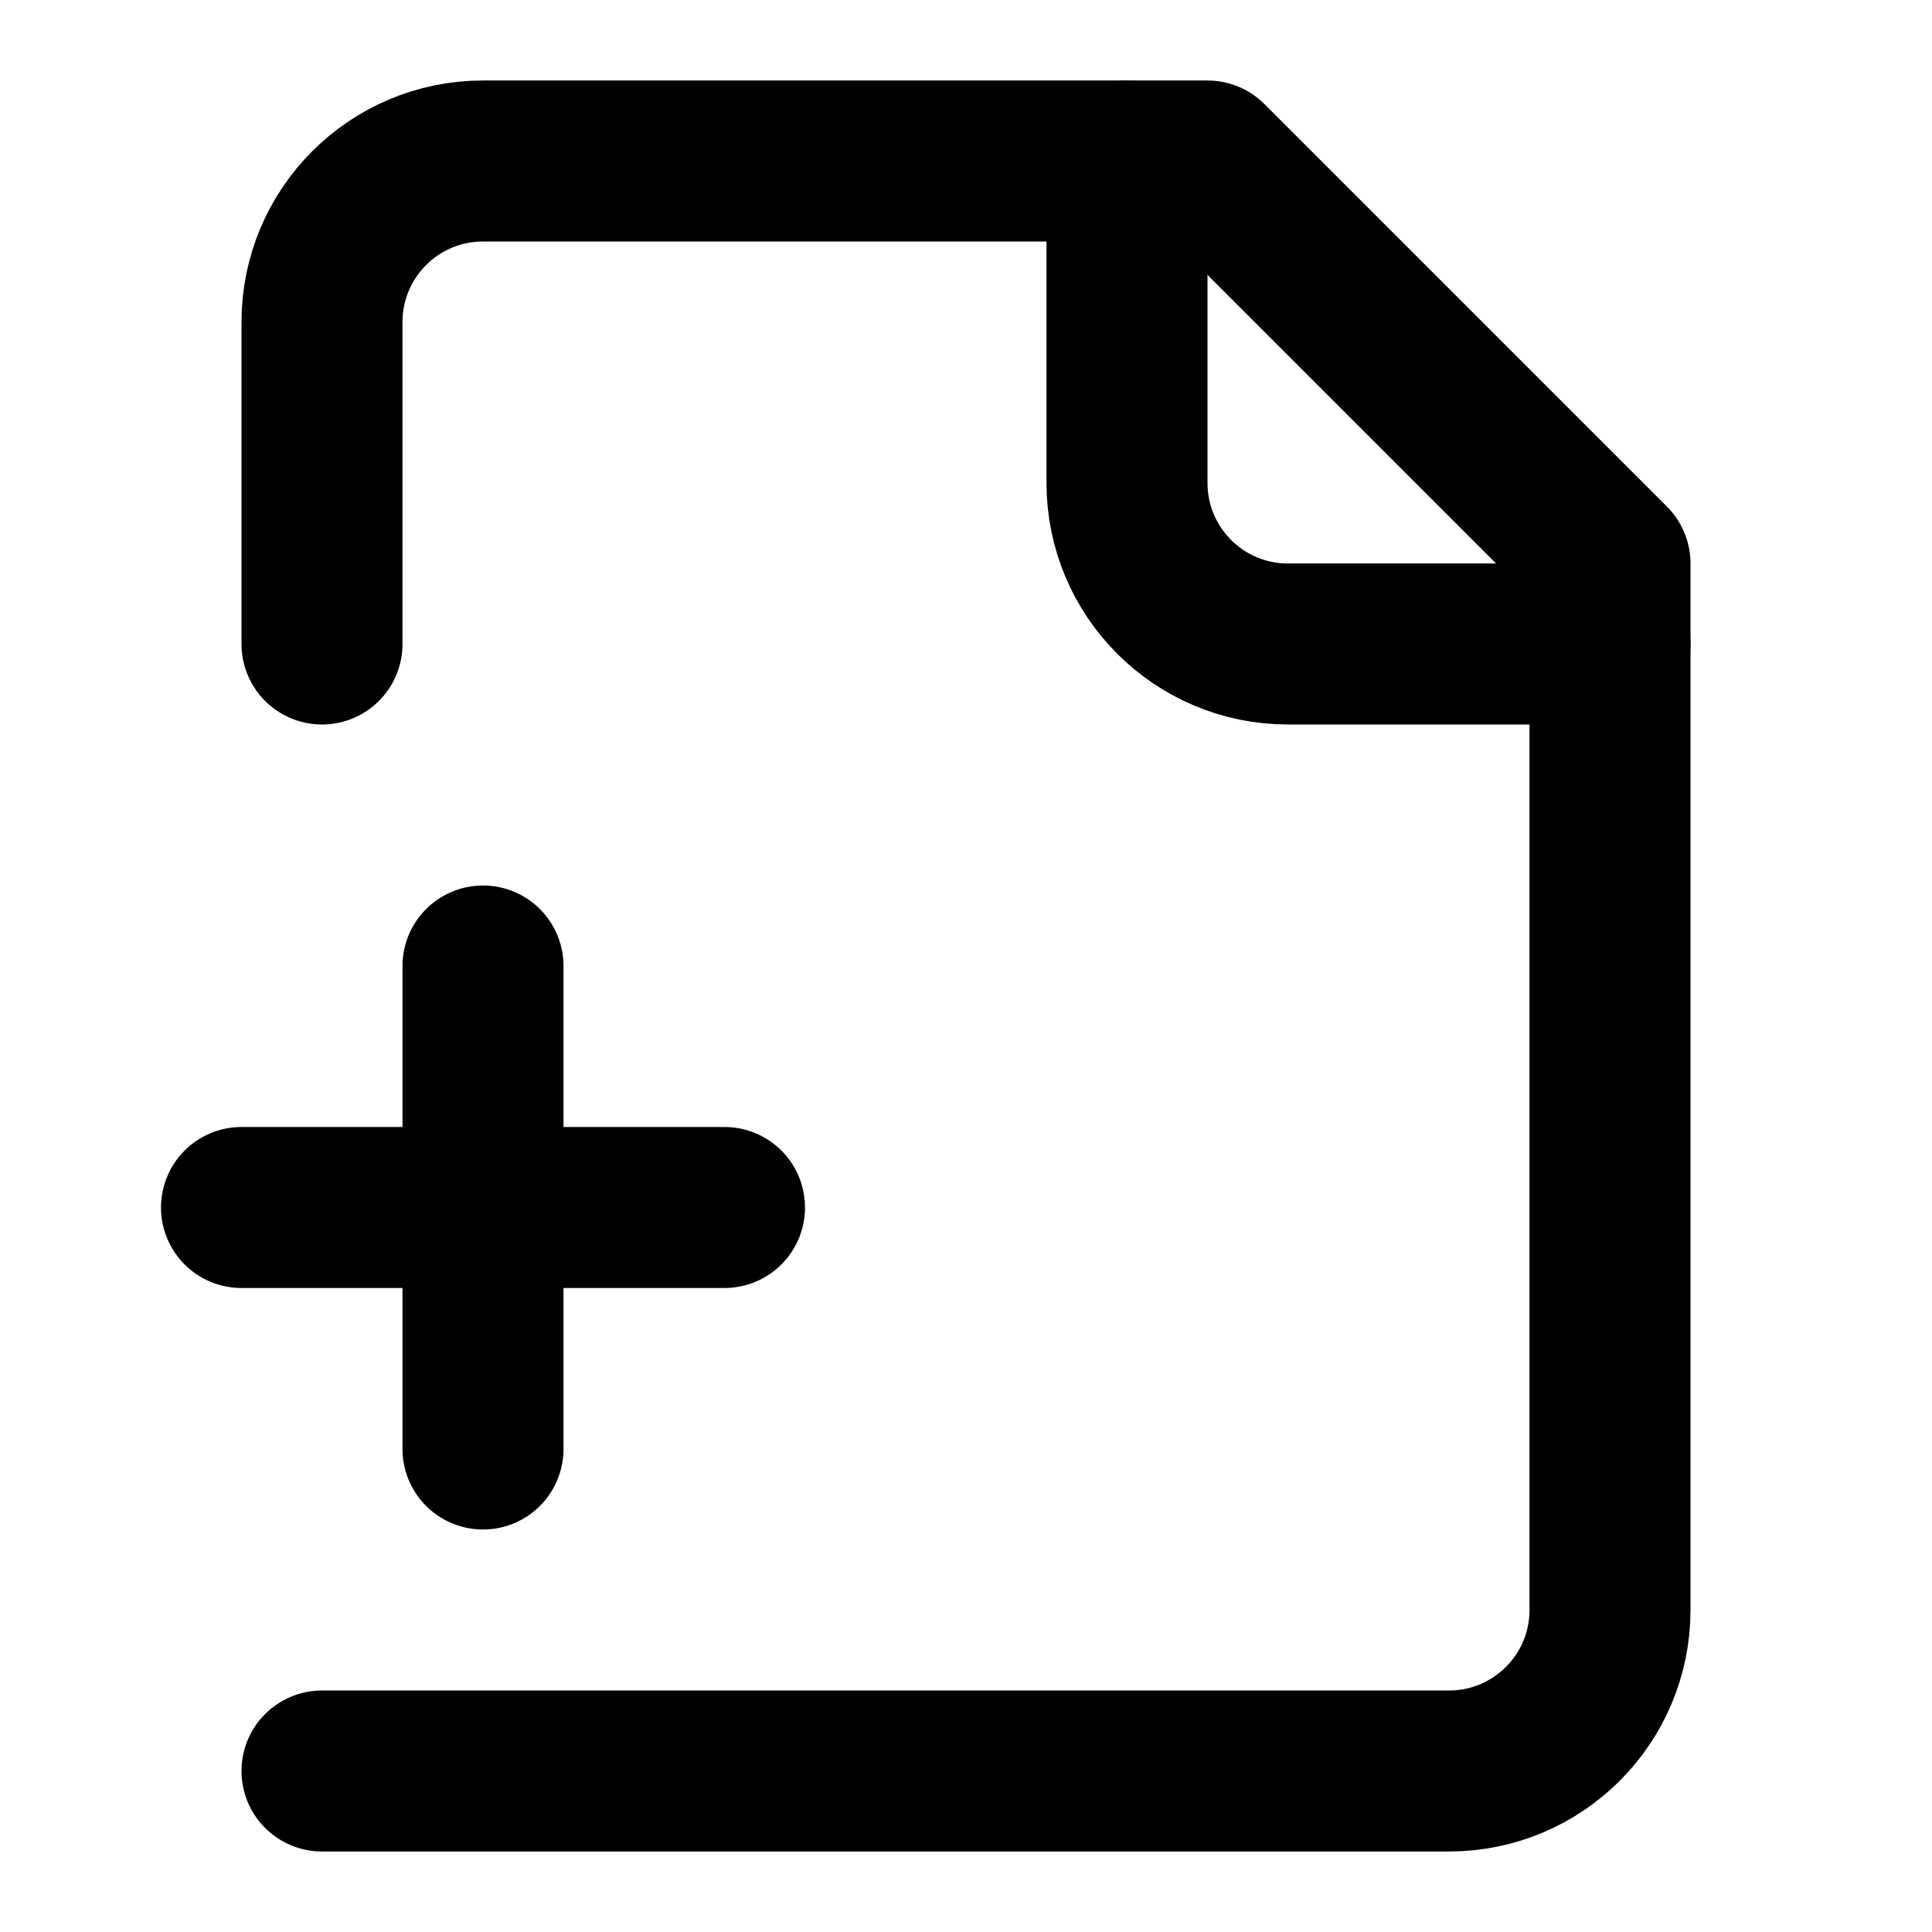
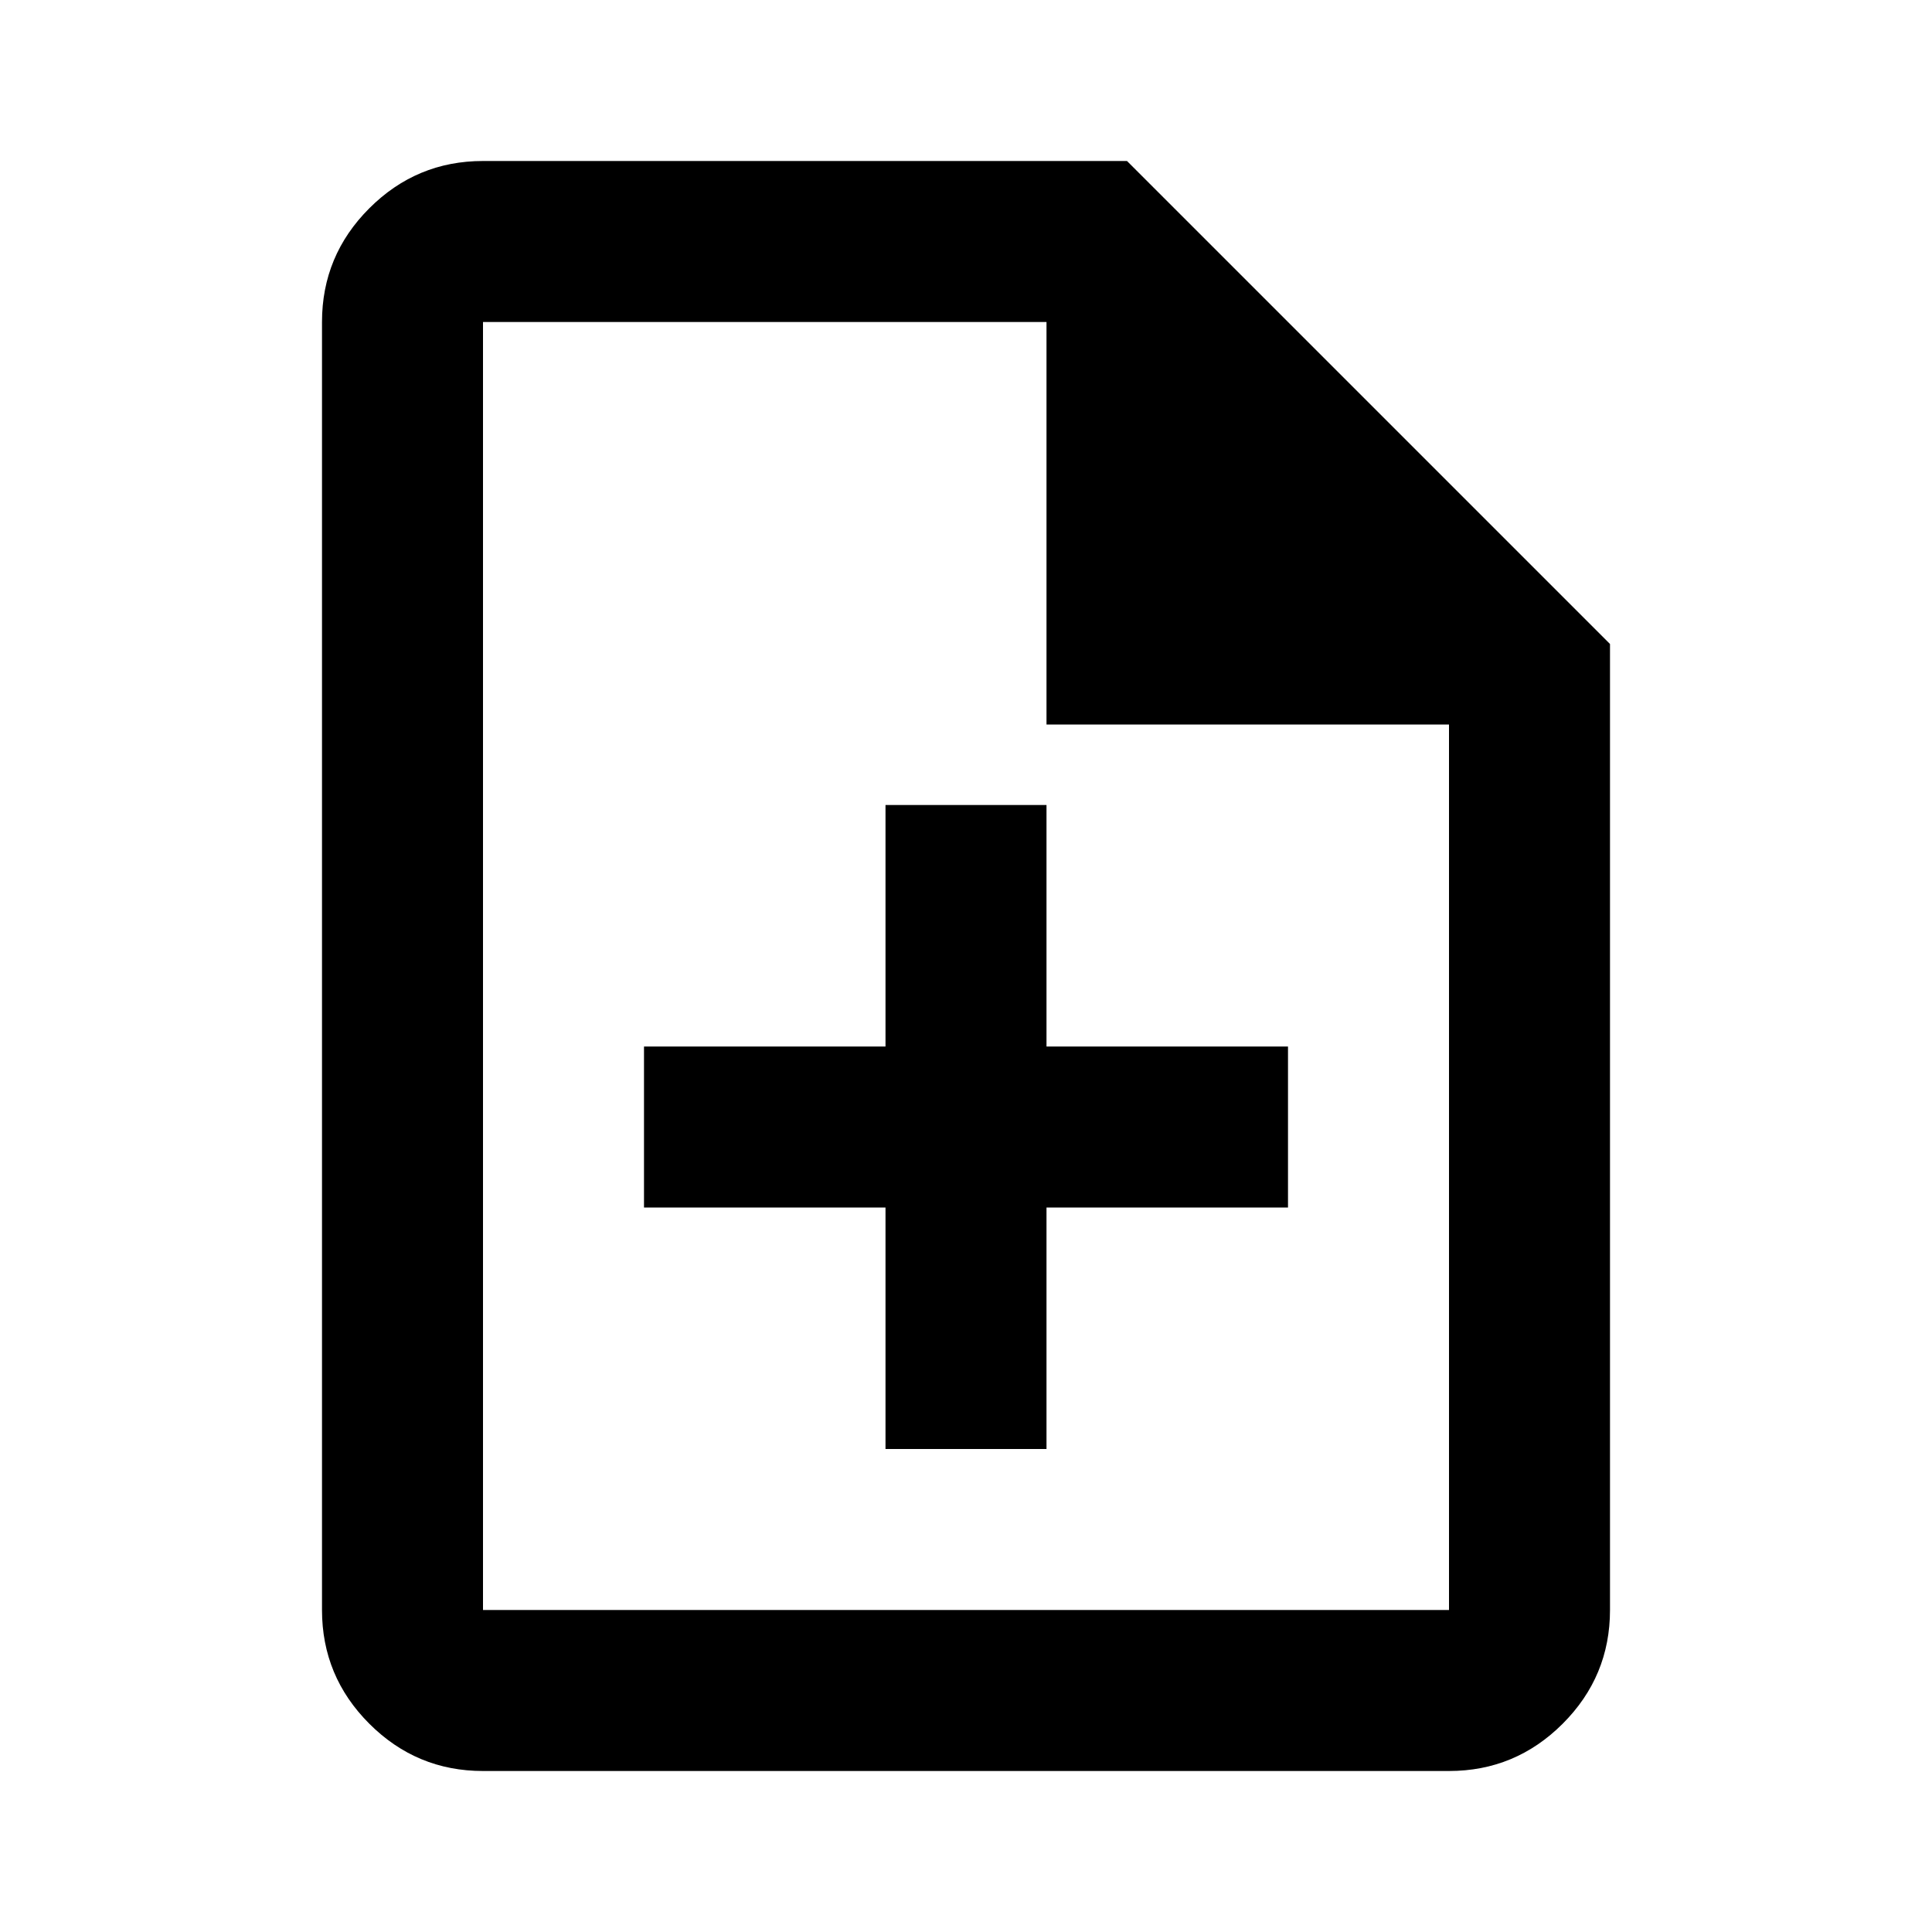
- <svg xmlns="http://www.w3.org/2000/svg" width="24" height="24" viewBox="0 0 24 24" fill="none" stroke="#000000" stroke-width="2" stroke-linecap="round" stroke-linejoin="round" class="lucide lucide-file-plus-2">
-   <path d="M4 22h14a2 2 0 0 0 2-2V7l-5-5H6a2 2 0 0 0-2 2v4" />
-   <path d="M14 2v4a2 2 0 0 0 2 2h4" />
-   <path d="M3 15h6" />
-   <path d="M6 12v6" />
+ <svg xmlns="http://www.w3.org/2000/svg" height="24px" viewBox="0 -960 960 960" width="24px" fill="#000000">
+   <path d="M440-240h80v-120h120v-80H520v-120h-80v120H320v80h120v120ZM240-80q-33 0-56.5-23.5T160-160v-640q0-33 23.5-56.5T240-880h320l240 240v480q0 33-23.5 56.5T720-80H240Zm280-520v-200H240v640h480v-440H520ZM240-800v200-200 640-640Z" />
</svg>
